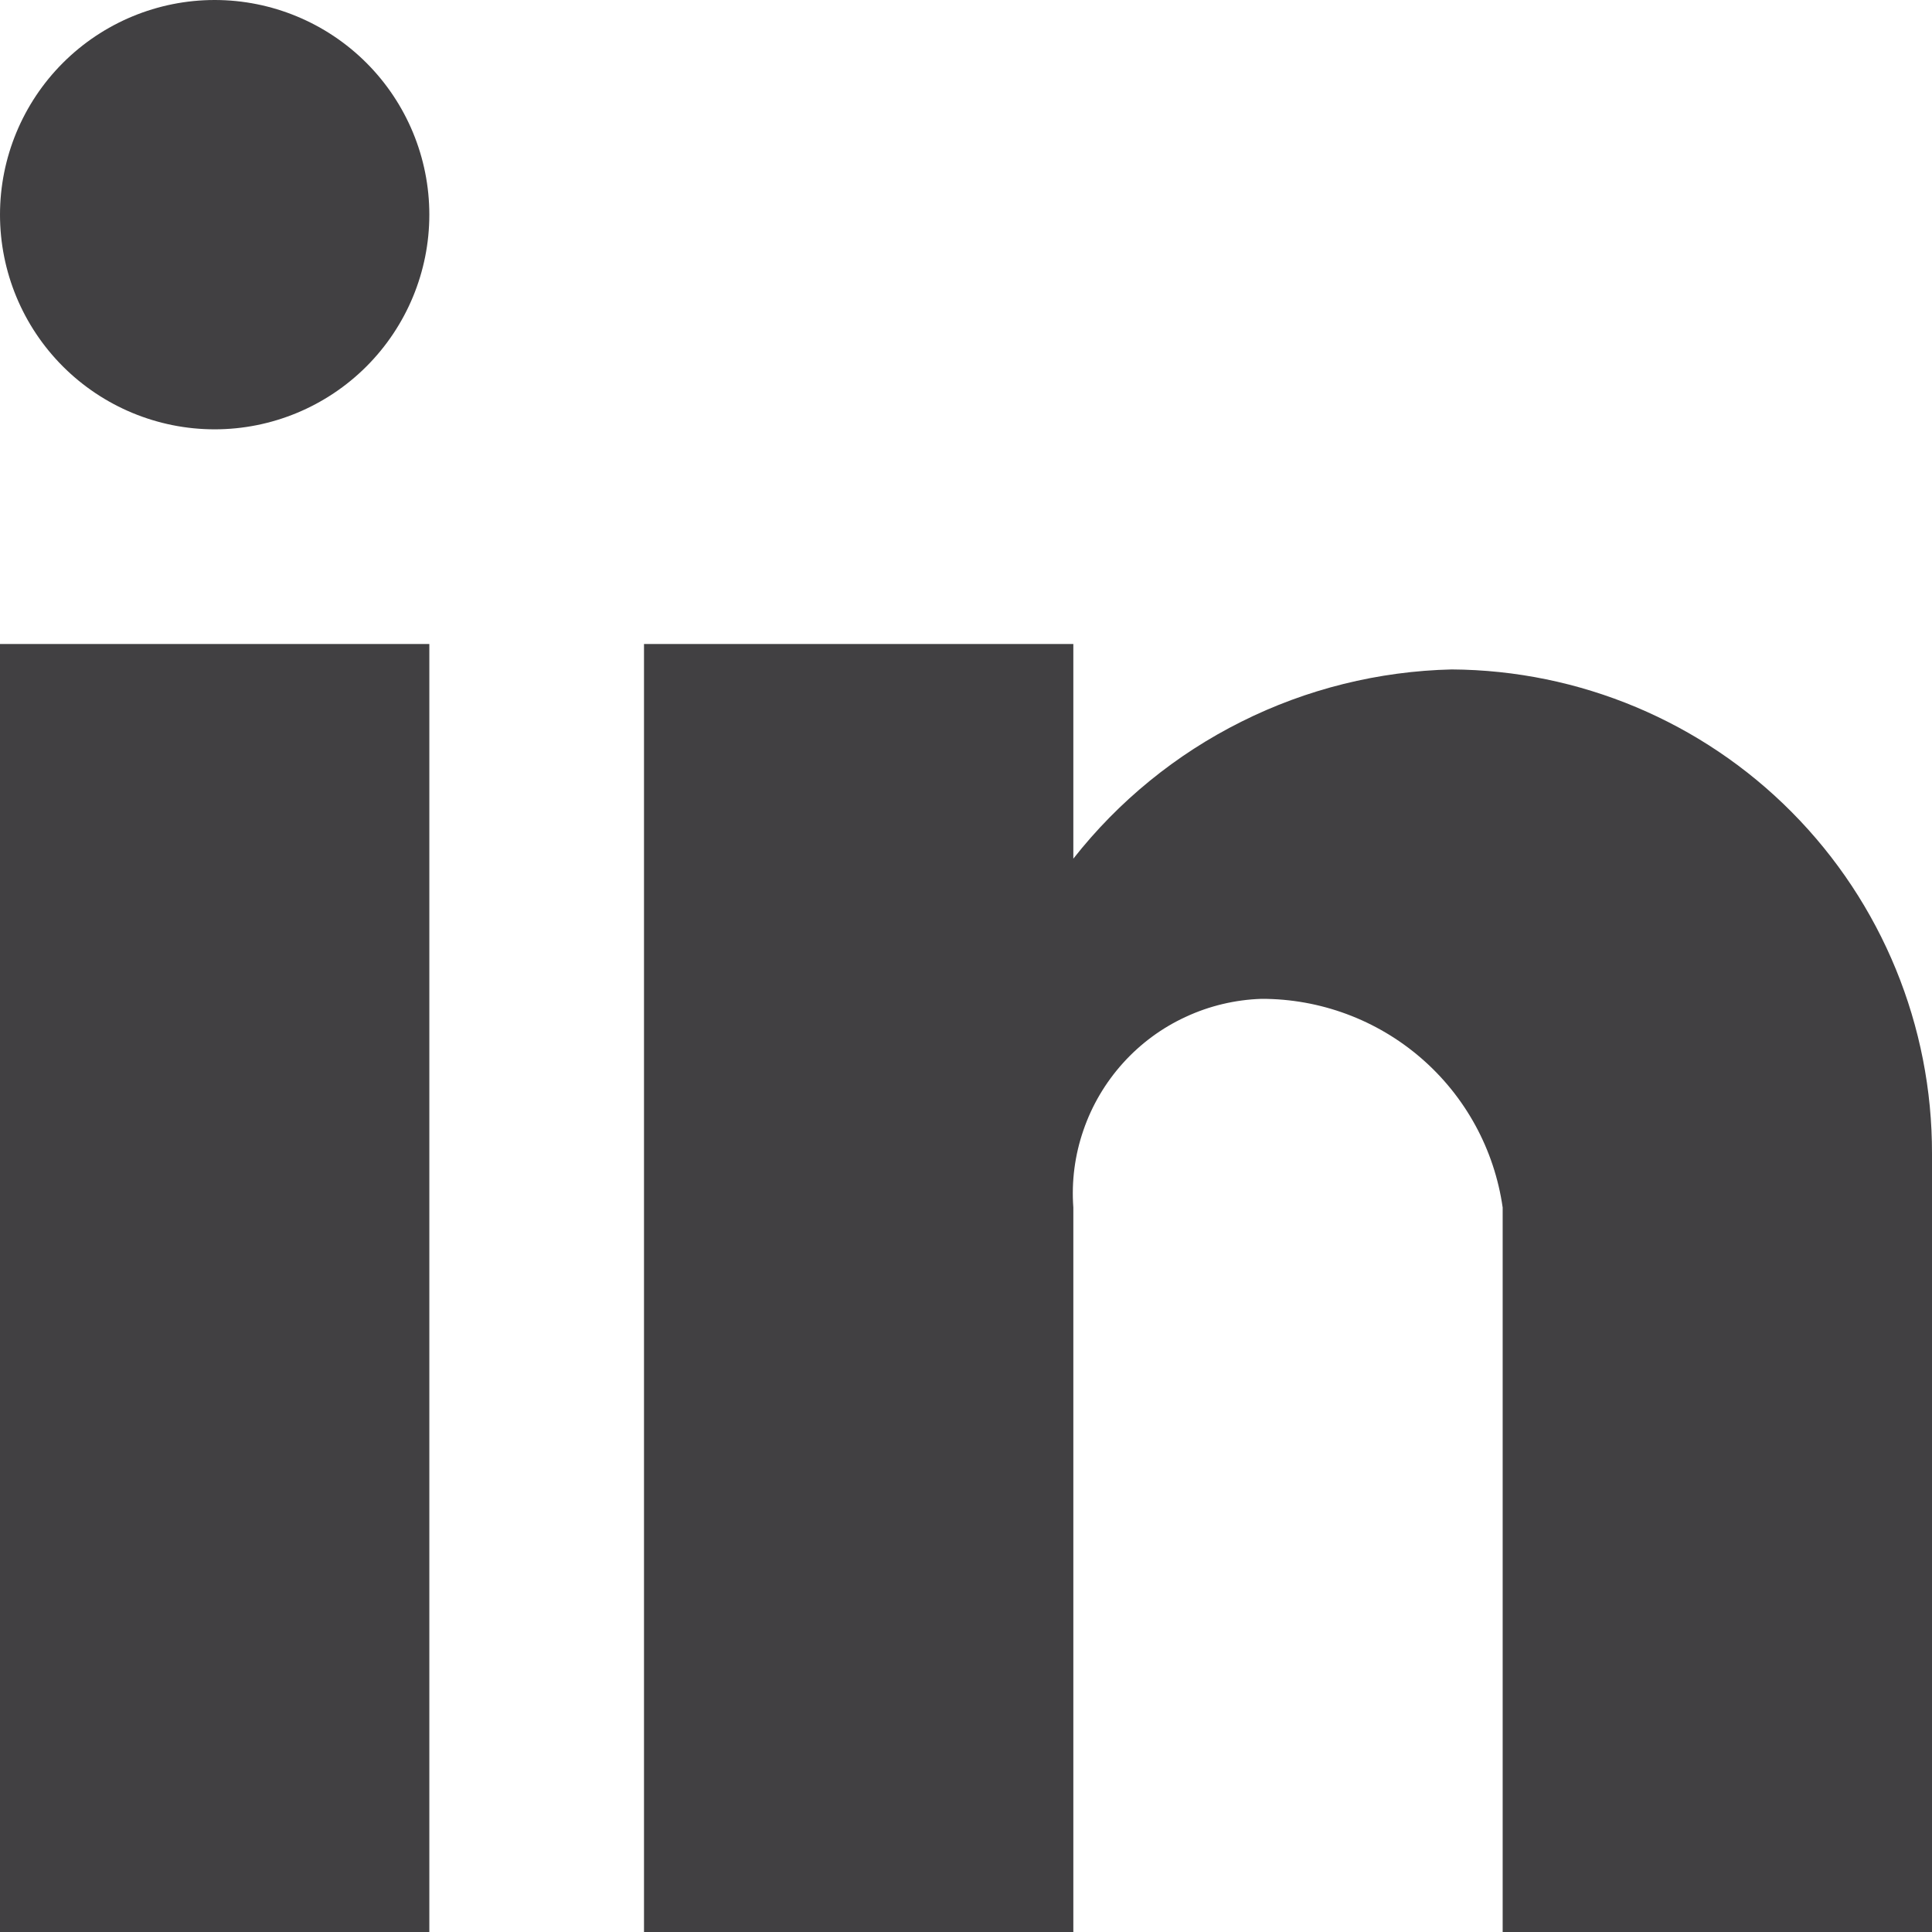
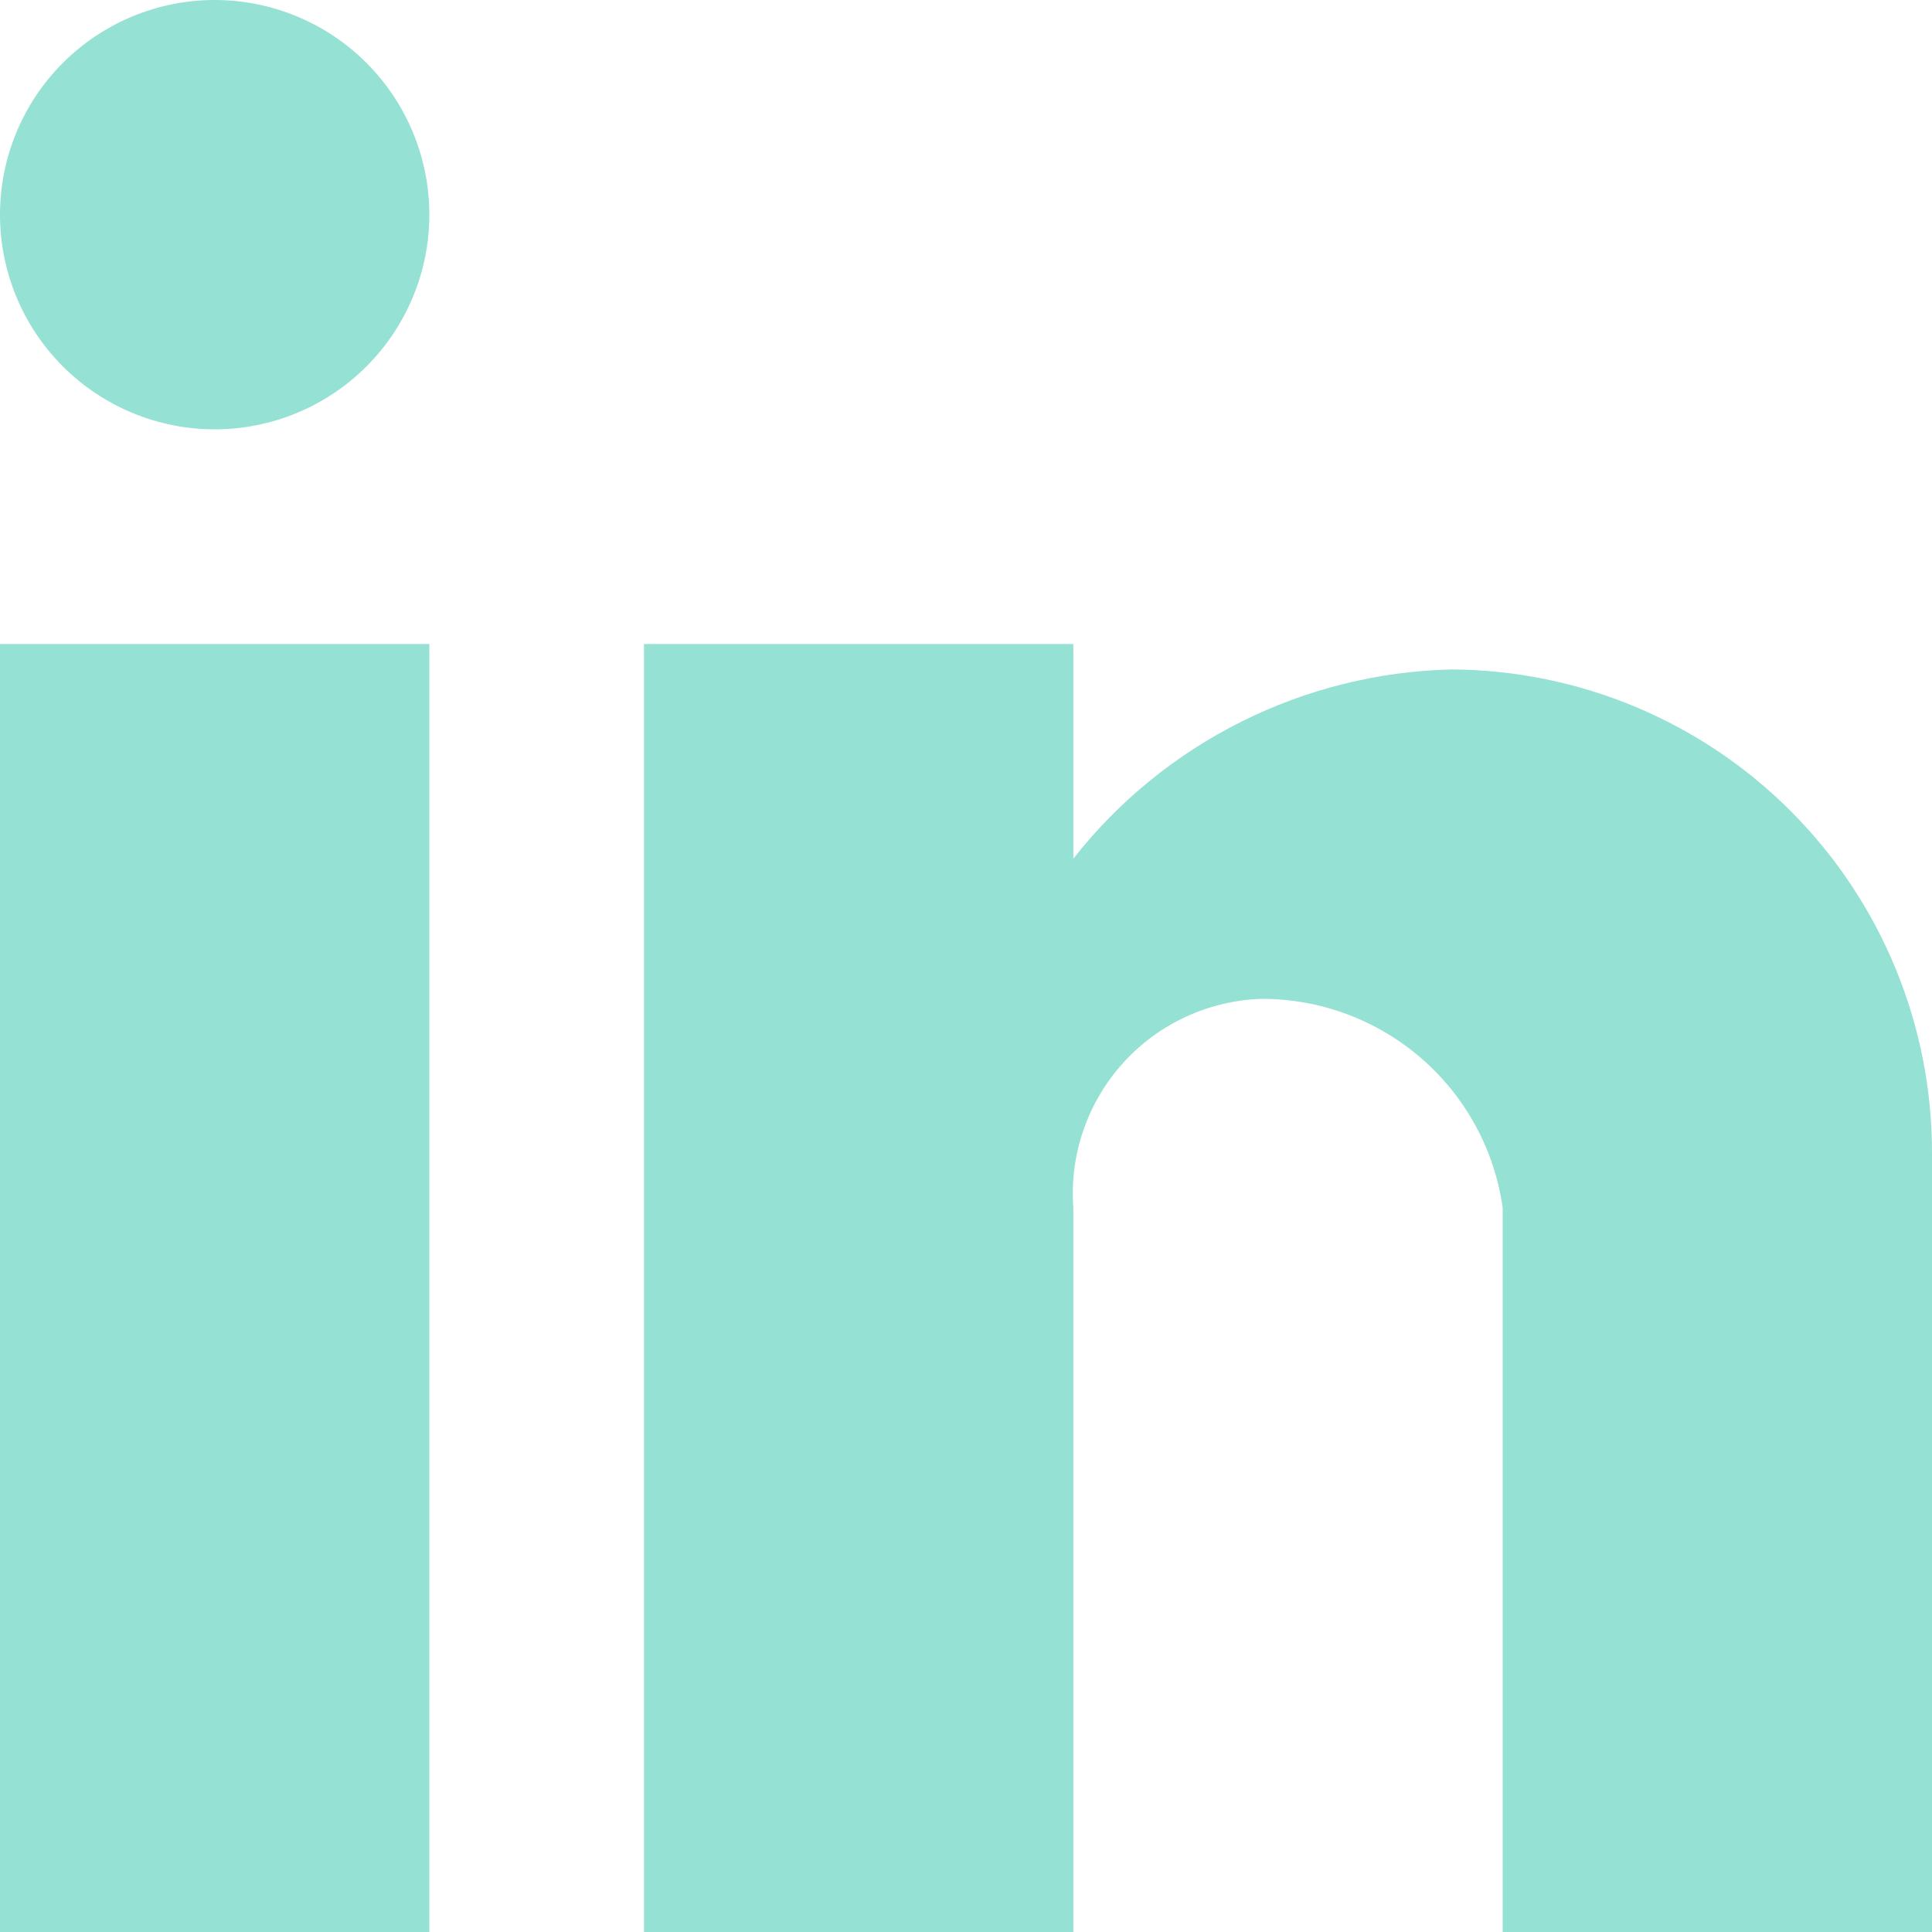
<svg xmlns="http://www.w3.org/2000/svg" width="18" height="18" viewBox="0 0 18 18" fill="none">
-   <path d="M10 18H6V6H10V8C10.421 7.464 10.956 7.028 11.565 6.724C12.174 6.419 12.844 6.253 13.525 6.237C14.716 6.244 15.857 6.722 16.695 7.568C17.534 8.414 18.003 9.559 18 10.75V18H14V11.25C13.923 10.71 13.653 10.215 13.24 9.858C12.827 9.501 12.299 9.305 11.753 9.306C11.509 9.314 11.268 9.371 11.047 9.474C10.825 9.576 10.626 9.723 10.462 9.905C10.299 10.086 10.173 10.299 10.094 10.53C10.014 10.761 9.982 11.006 10 11.25V18ZM4 18H0V6H4V18ZM2 4C1.47 4 0.961 3.789 0.586 3.414C0.211 3.039 0 2.53 0 2C0 1.47 0.211 0.961 0.586 0.586C0.961 0.211 1.47 0 2 0C2.53 0 3.039 0.211 3.414 0.586C3.789 0.961 4 1.47 4 2C4 2.53 3.789 3.039 3.414 3.414C3.039 3.789 2.53 4 2 4Z" fill="#414042" />
+   <path d="M10 18H6V6H10V8C10.421 7.464 10.956 7.028 11.565 6.724C12.174 6.419 12.844 6.253 13.525 6.237C14.716 6.244 15.857 6.722 16.695 7.568C17.534 8.414 18.003 9.559 18 10.75V18H14V11.25C13.923 10.71 13.653 10.215 13.24 9.858C12.827 9.501 12.299 9.305 11.753 9.306C11.509 9.314 11.268 9.371 11.047 9.474C10.825 9.576 10.626 9.723 10.462 9.905C10.299 10.086 10.173 10.299 10.094 10.53C10.014 10.761 9.982 11.006 10 11.25V18ZM4 18H0V6H4V18ZM2 4C1.47 4 0.961 3.789 0.586 3.414C0.211 3.039 0 2.53 0 2C0 1.47 0.211 0.961 0.586 0.586C0.961 0.211 1.47 0 2 0C2.53 0 3.039 0.211 3.414 0.586C3.789 0.961 4 1.47 4 2C4 2.53 3.789 3.039 3.414 3.414C3.039 3.789 2.53 4 2 4Z" fill="#95E1D3" />
</svg>
